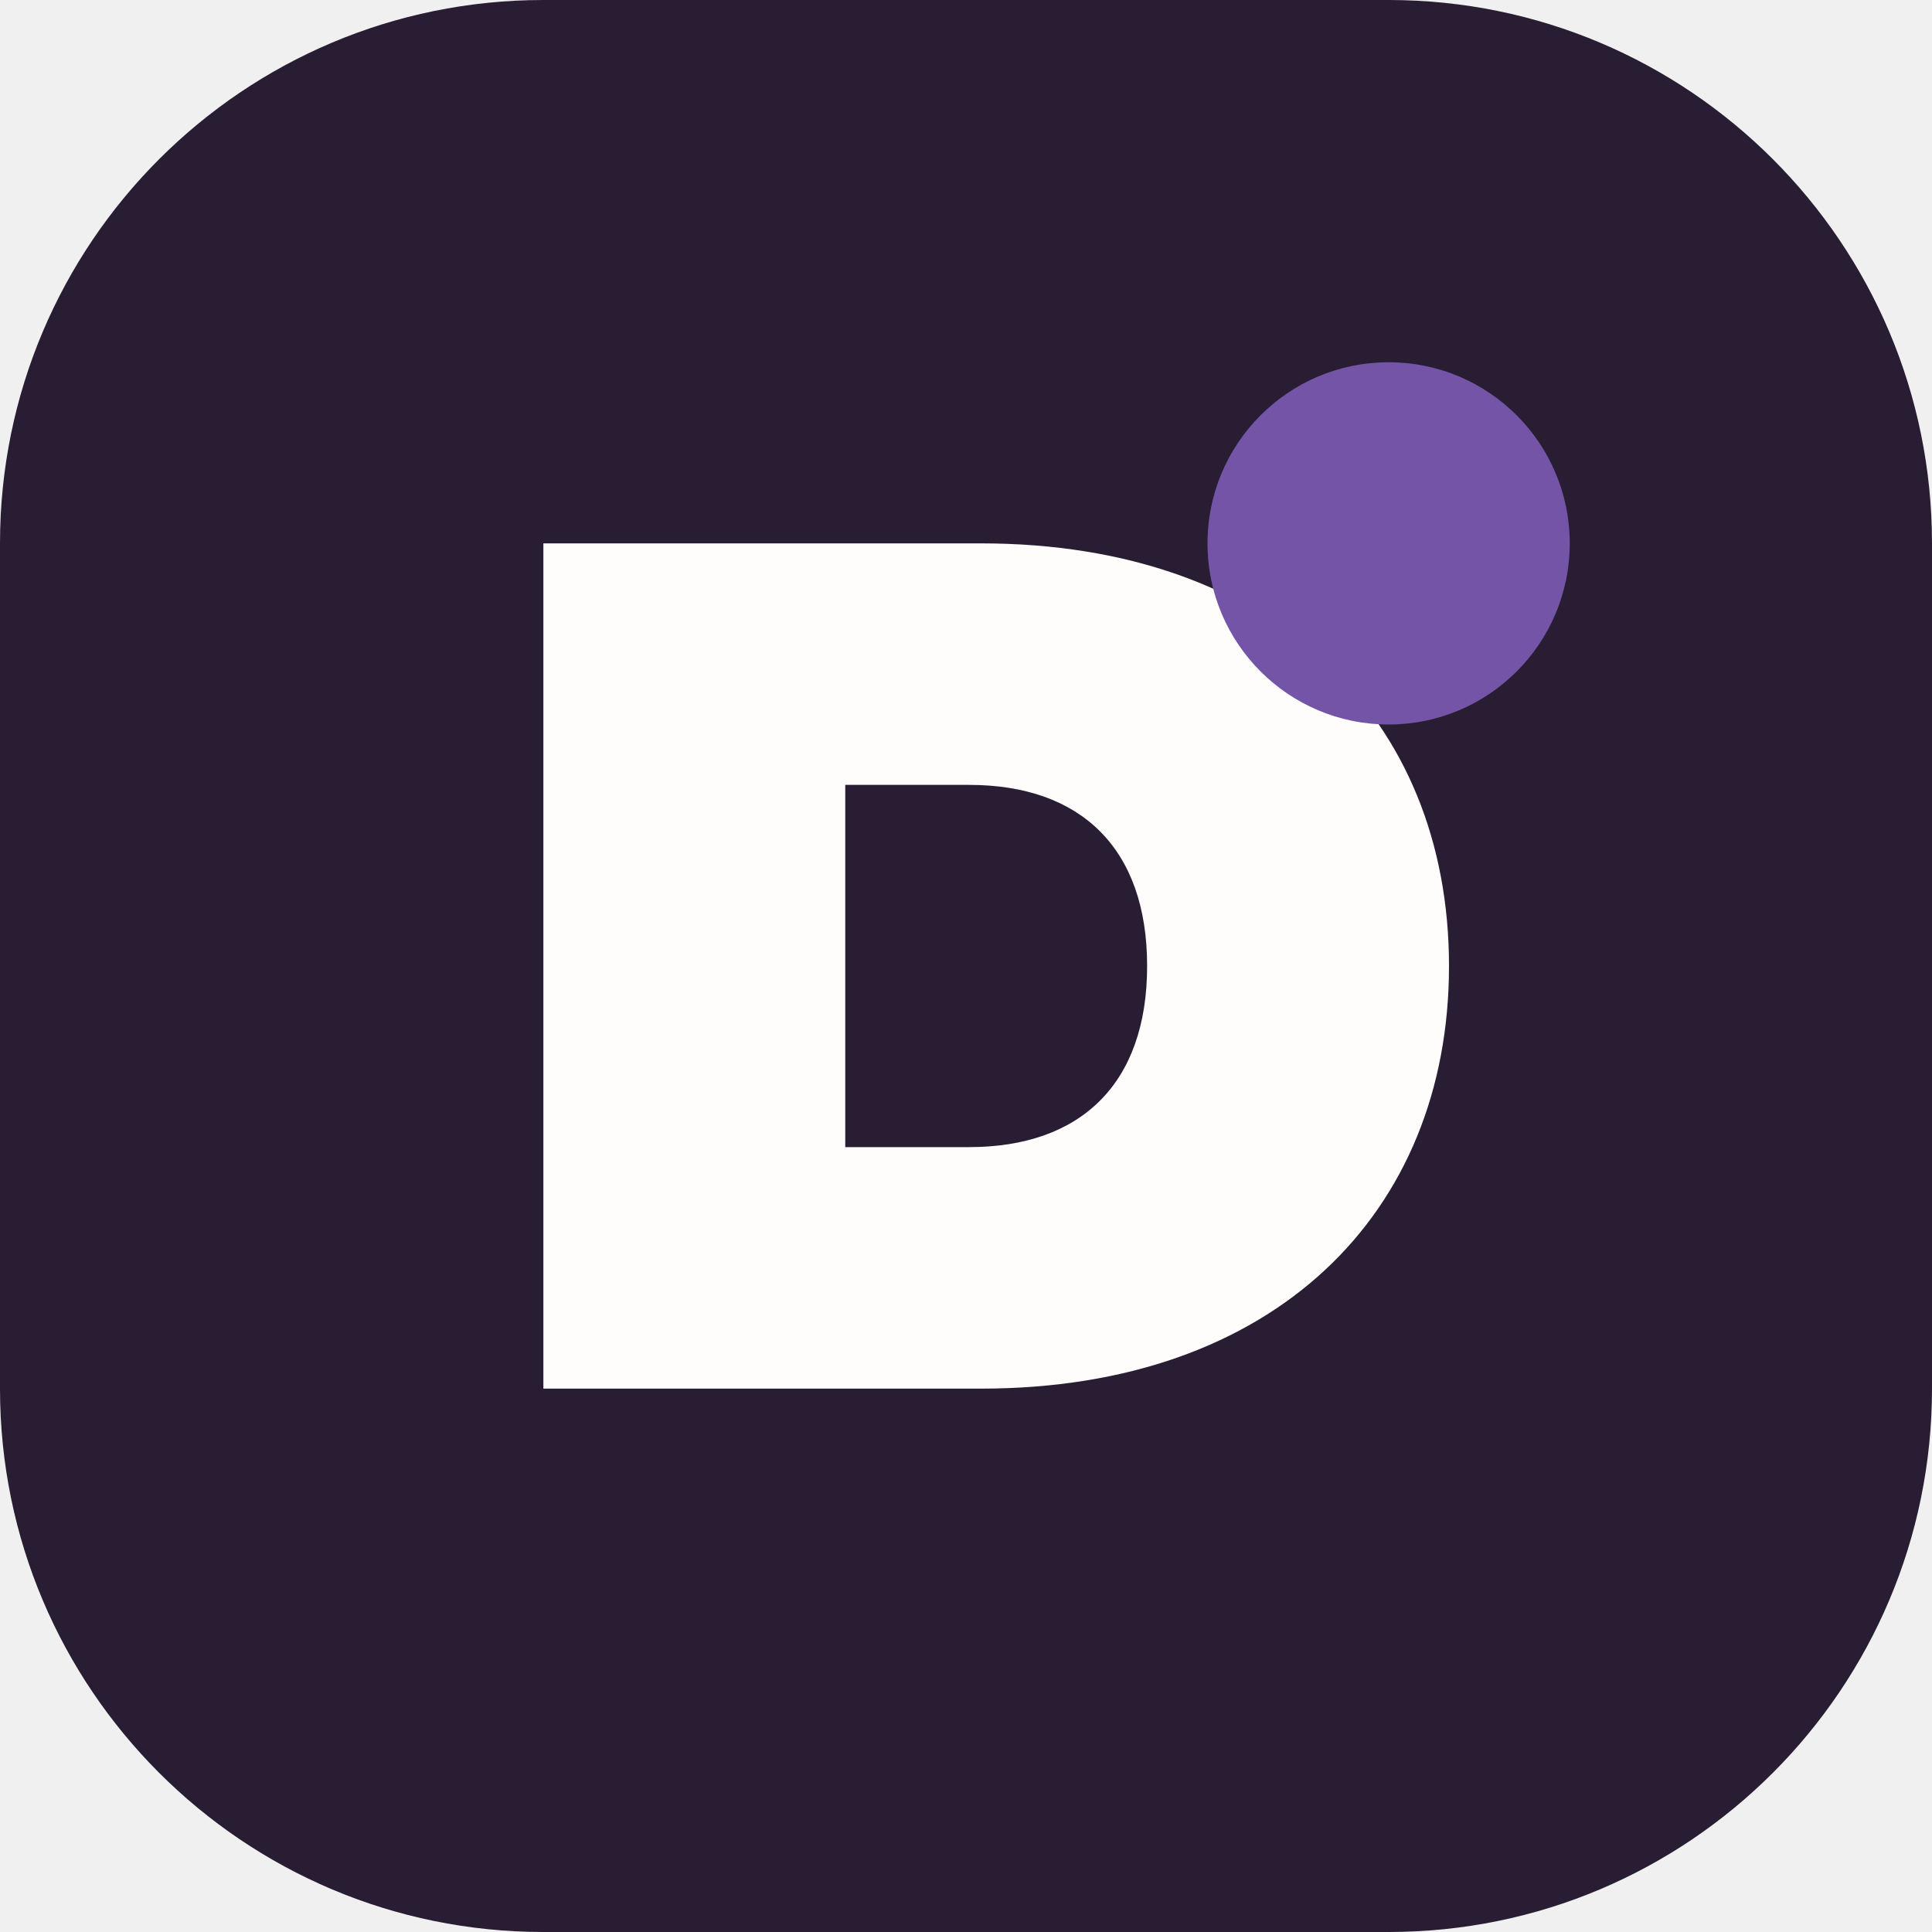
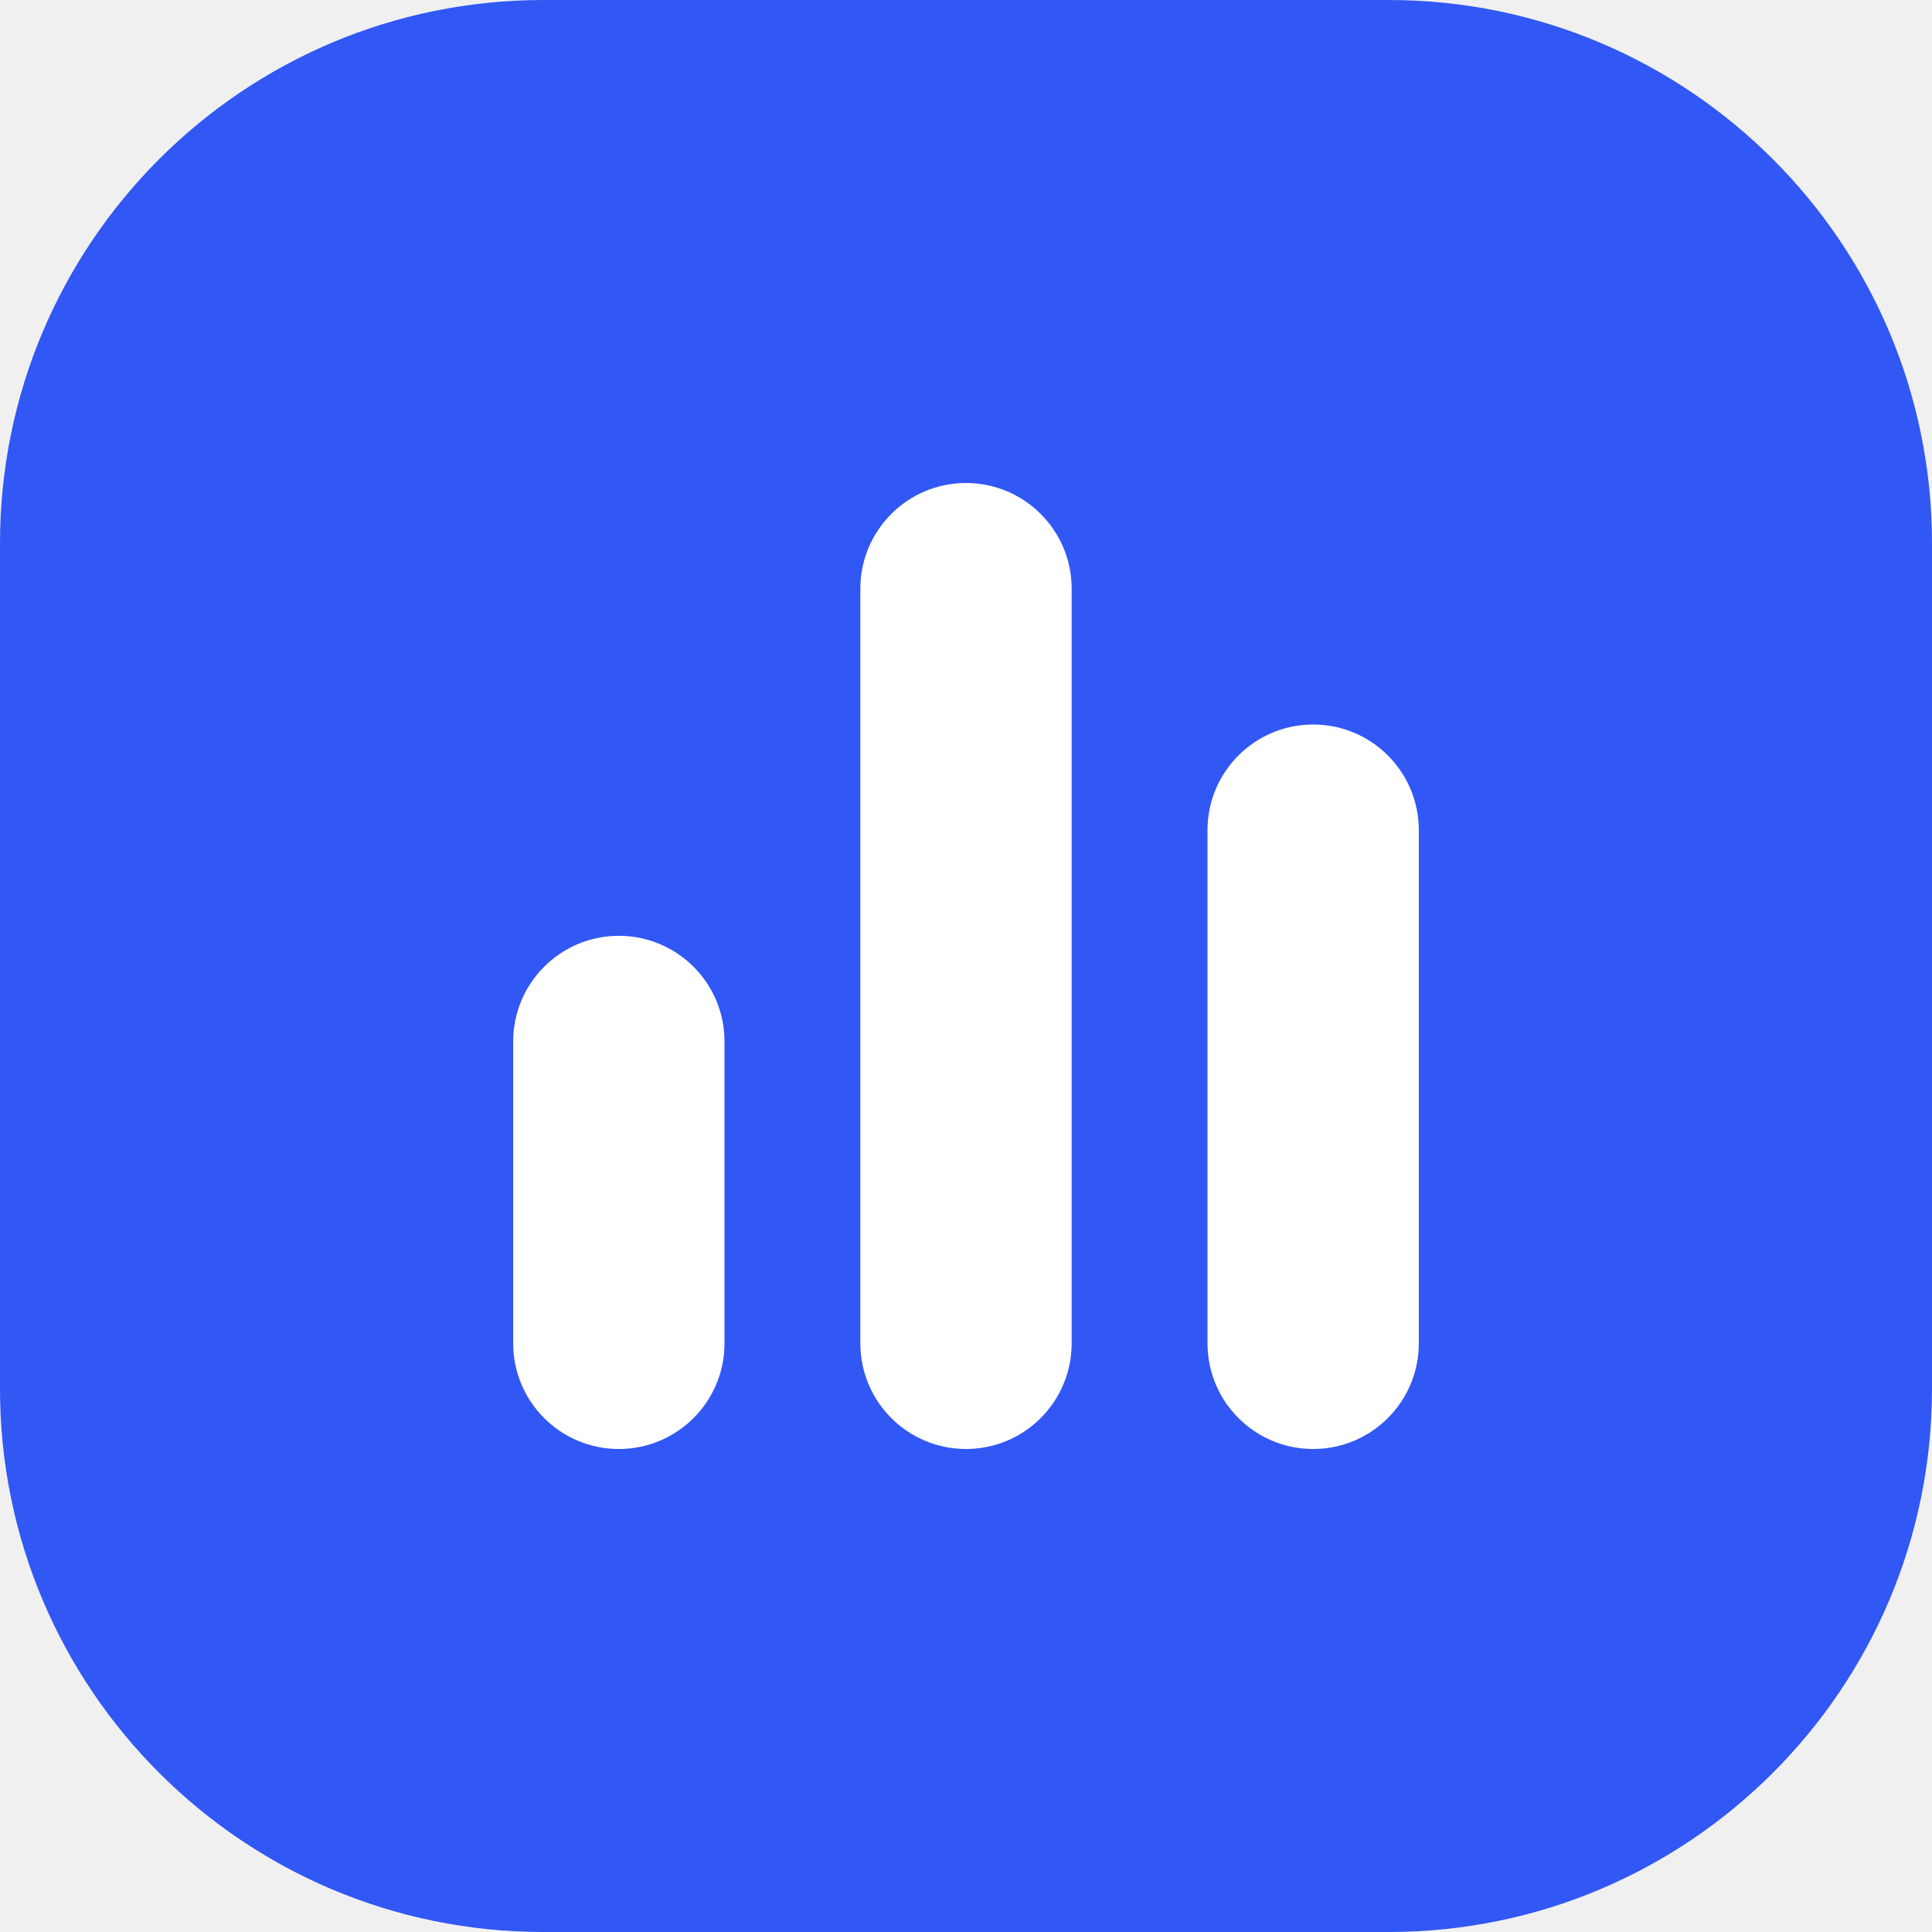
<svg xmlns="http://www.w3.org/2000/svg" viewBox="0 0 64 64">
-   <rect width="64" height="64" rx="18" fill="#281D32" />
-   <path d="M18 18h14.5C42.2 18 48 23.8 48 32s-5.8 14-15.5 14H18V18Zm10 8v12h4.1c3.7 0 5.9-2.1 5.9-6s-2.2-6-5.9-6H28Z" fill="#FFFDFC" />
-   <circle cx="46" cy="18" r="6" fill="#7454A6" />
+   <rect width="64" height="64" rx="18" fill="#3157F5" />
+   <rect x="17" y="31" width="7" height="17" rx="3.5" fill="#FFFFFF" />
+   <rect x="28.5" y="16" width="7" height="32" rx="3.5" fill="#FFFFFF" />
+   <rect x="40" y="24" width="7" height="24" rx="3.5" fill="#FFFFFF" />
</svg>
